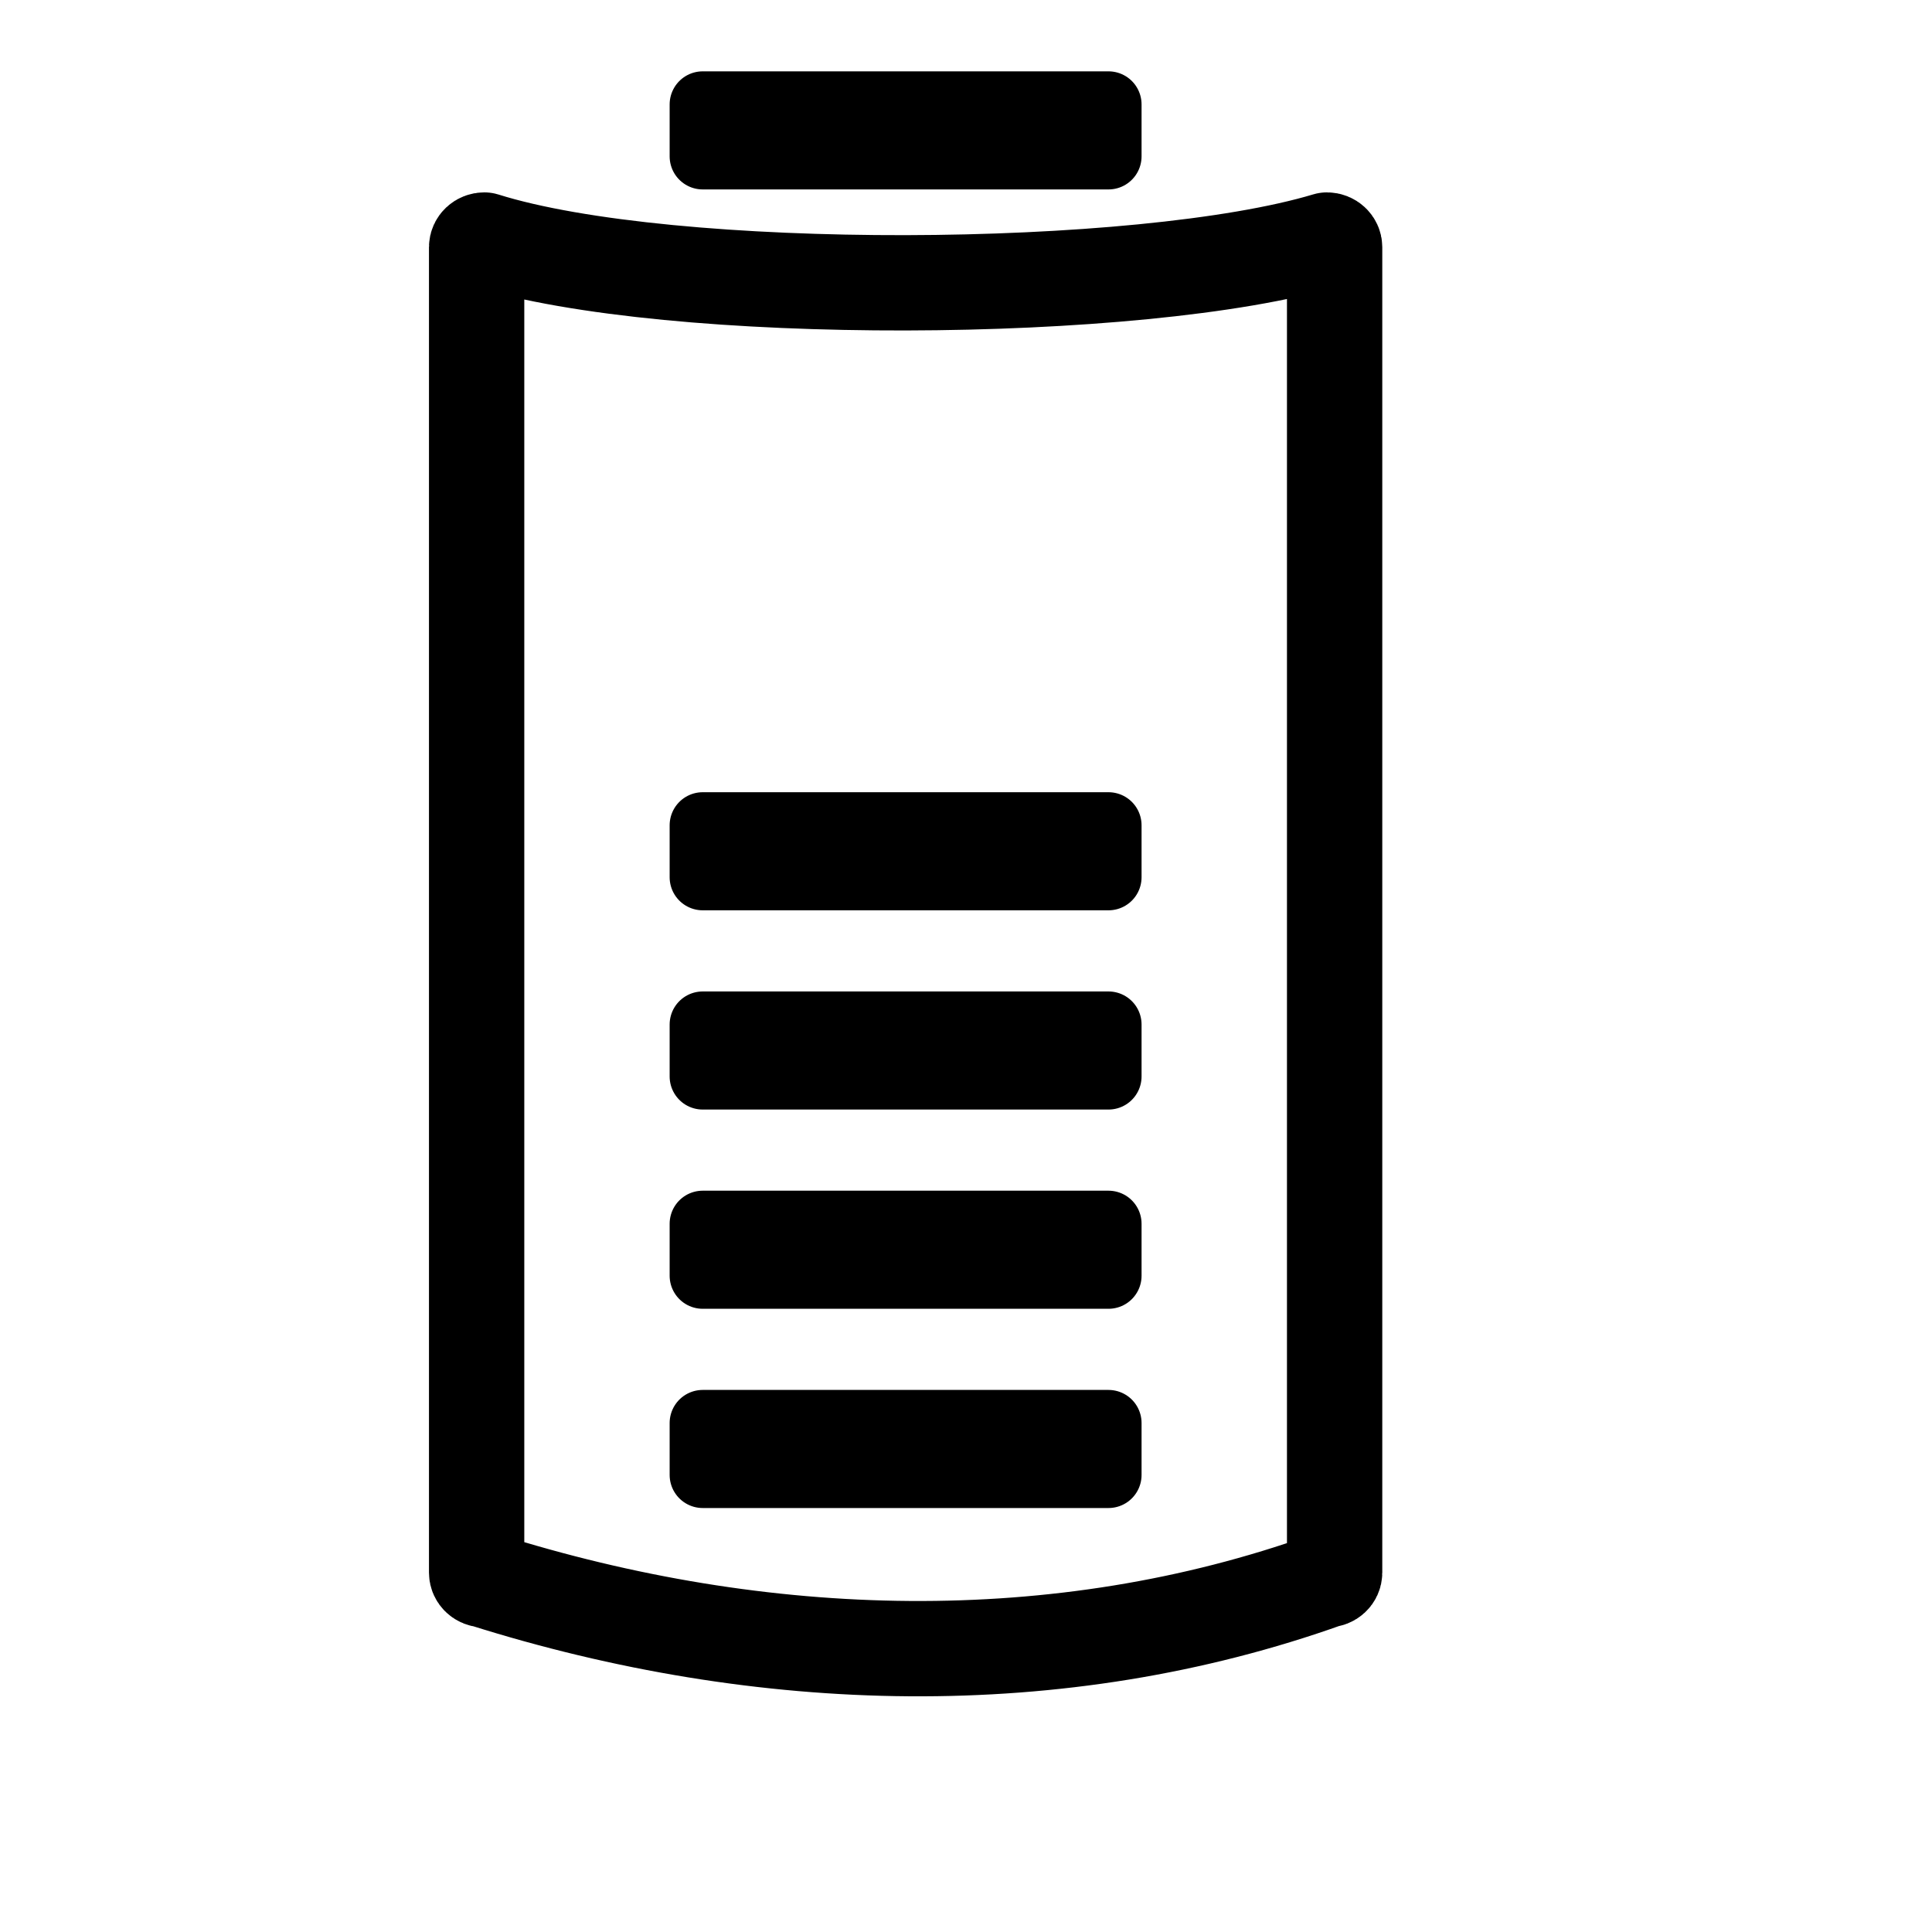
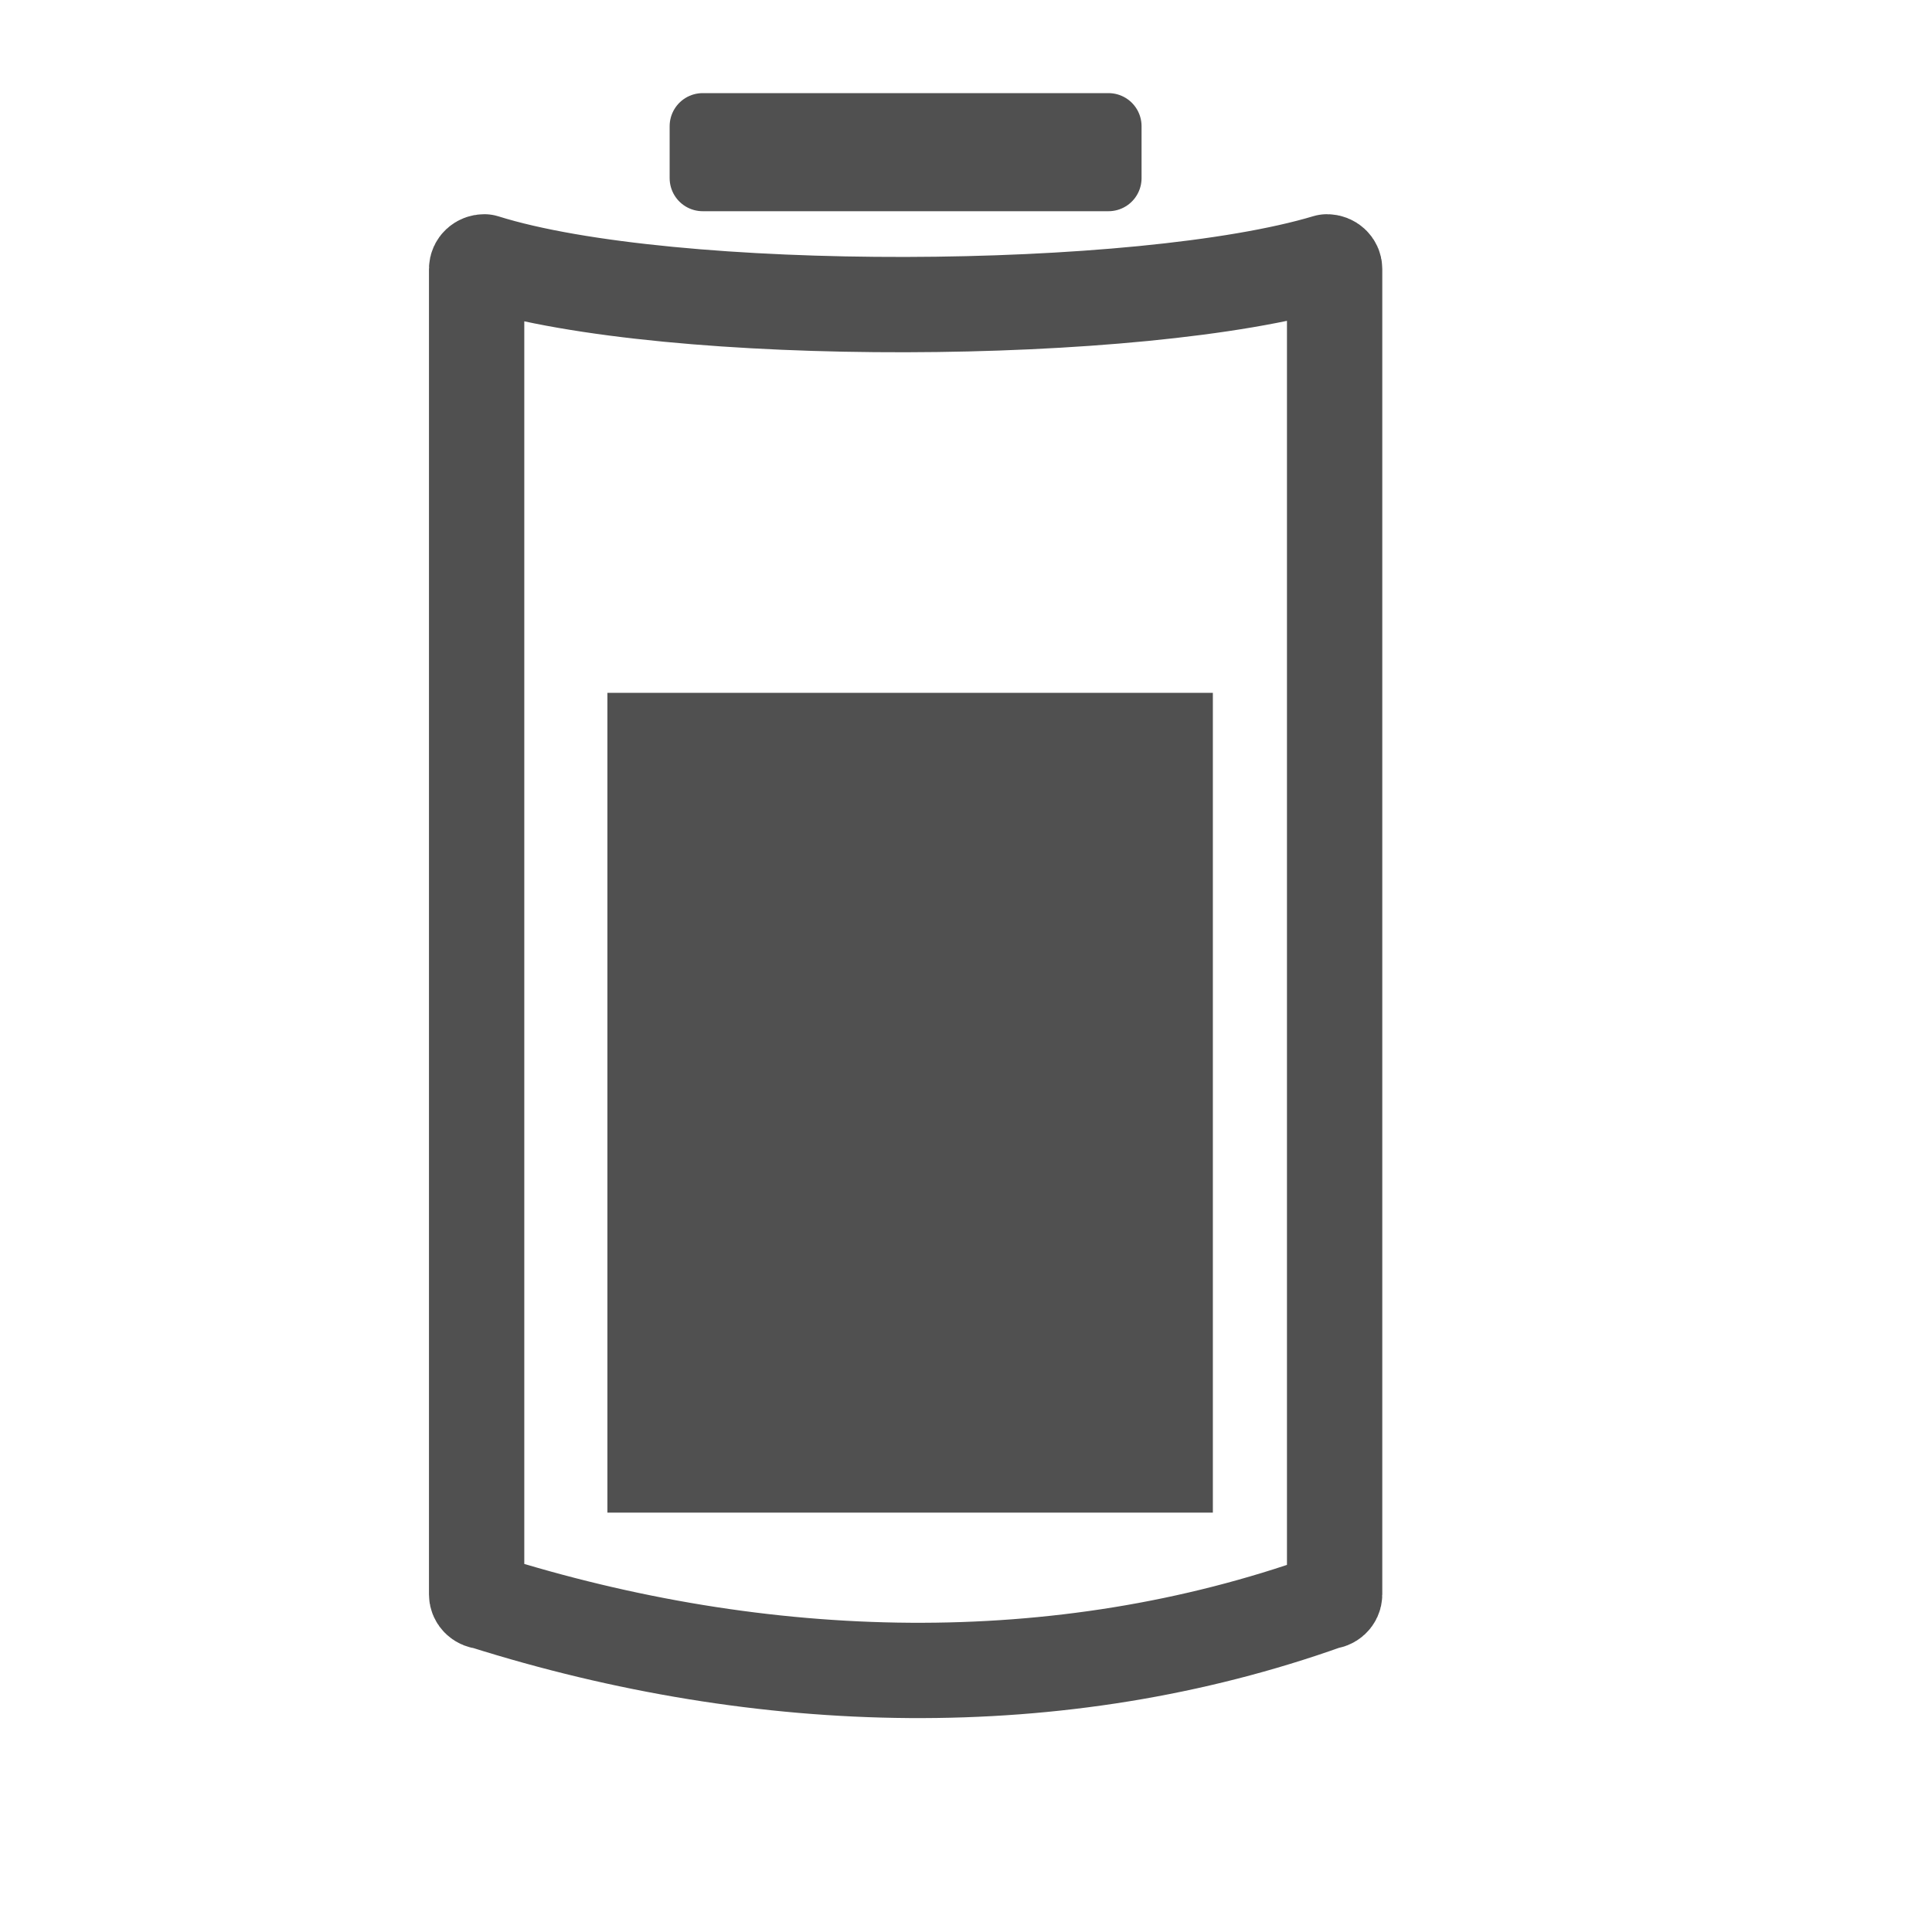
<svg xmlns="http://www.w3.org/2000/svg" xmlns:xlink="http://www.w3.org/1999/xlink" width="32pt" height="32pt" id="svg2" version="1.0">
  <defs id="defs4">
    <linearGradient id="linearGradient2180">
      <stop style="stop-color:#00fe00;stop-opacity:1;" offset="0" id="stop2182" />
      <stop style="stop-color:#00fe00;stop-opacity:0;" offset="1" id="stop2184" />
    </linearGradient>
    <linearGradient xlink:href="#linearGradient2180" id="linearGradient2186" x1="8.99" y1="20.855" x2="30.044" y2="20.855" gradientUnits="userSpaceOnUse" />
  </defs>
  <g id="layer1">
-     <path style="fill:none;fill-opacity:1;fill-rule:evenodd;stroke:#000000;stroke-width:2.105;stroke-linecap:butt;stroke-linejoin:round;stroke-miterlimit:4.6;stroke-opacity:1" d="M 10.696,5.301 C 14.796,6.589 25.204,6.532 29.304,5.301 C 29.398,5.301 29.474,5.372 29.474,5.459 L 29.474,34.73 C 29.474,34.818 29.398,34.888 29.304,34.888 C 23.385,37.003 16.842,36.828 10.696,34.888 C 10.602,34.888 10.526,34.818 10.526,34.73 L 10.526,5.459 C 10.526,5.372 10.602,5.301 10.696,5.301 z " id="rect1307" />
-     <rect style="fill:#000000;fill-opacity:1;stroke:#000000;stroke-width:1.461;stroke-linejoin:round;stroke-miterlimit:4;stroke-dasharray:none;stroke-opacity:1" id="rect2184" width="8.961" height="1.147" x="15.519" y="2.306" />
-     <rect style="fill:#000000;fill-opacity:1;stroke:#000000;stroke-width:1.461;stroke-linejoin:round;stroke-miterlimit:4;stroke-dasharray:none;stroke-opacity:1" id="rect1313" width="8.961" height="1.147" x="15.519" y="22.626" />
-     <rect style="fill:#000000;fill-opacity:1;stroke:#000000;stroke-width:1.461;stroke-linejoin:round;stroke-miterlimit:4;stroke-dasharray:none;stroke-opacity:1" id="rect1315" width="8.961" height="1.147" x="15.519" y="27.026" />
-     <rect style="fill:#000000;fill-opacity:1;stroke:#000000;stroke-width:1.461;stroke-linejoin:round;stroke-miterlimit:4;stroke-dasharray:none;stroke-opacity:1" id="rect1317" width="8.961" height="1.147" x="15.519" y="31.426" />
-     <rect style="fill:#000000;fill-opacity:1;stroke:#000000;stroke-width:1.461;stroke-linejoin:round;stroke-miterlimit:4;stroke-dasharray:none;stroke-opacity:1" id="rect1319" width="8.961" height="1.147" x="15.519" y="18.226" />
+     <path style="fill:none;fill-opacity:1;fill-rule:evenodd;stroke:#505050;stroke-width:2.105;stroke-linecap:butt;stroke-linejoin:round;stroke-miterlimit:4.6;stroke-opacity:1" d="M 10.696,5.783 C 14.796,7.07 25.204,7.013 29.304,5.783 C 29.398,5.783 29.474,5.853 29.474,5.94 L 29.474,35.211 C 29.474,35.299 29.398,35.369 29.304,35.369 C 23.385,37.484 16.842,37.309 10.696,35.369 C 10.602,35.369 10.526,35.299 10.526,35.211 L 10.526,5.94 C 10.526,5.853 10.602,5.783 10.696,5.783 z " id="rect1307" />
+     <rect style="fill:#505050;fill-opacity:1;stroke:#505050;stroke-width:1.461;stroke-linejoin:round;stroke-miterlimit:4;stroke-dasharray:none;stroke-opacity:1" id="rect2184" width="8.961" height="1.147" x="15.519" y="2.787" />
+     <rect style="fill:#505050;fill-opacity:1;fill-rule:evenodd;stroke:#505050;stroke-width:1.618;stroke-linecap:round;stroke-linejoin:miter;stroke-miterlimit:4;stroke-dasharray:none;stroke-opacity:1" id="rect1339" width="11.753" height="16.486" x="14.223" y="16.11" />
  </g>
</svg>
